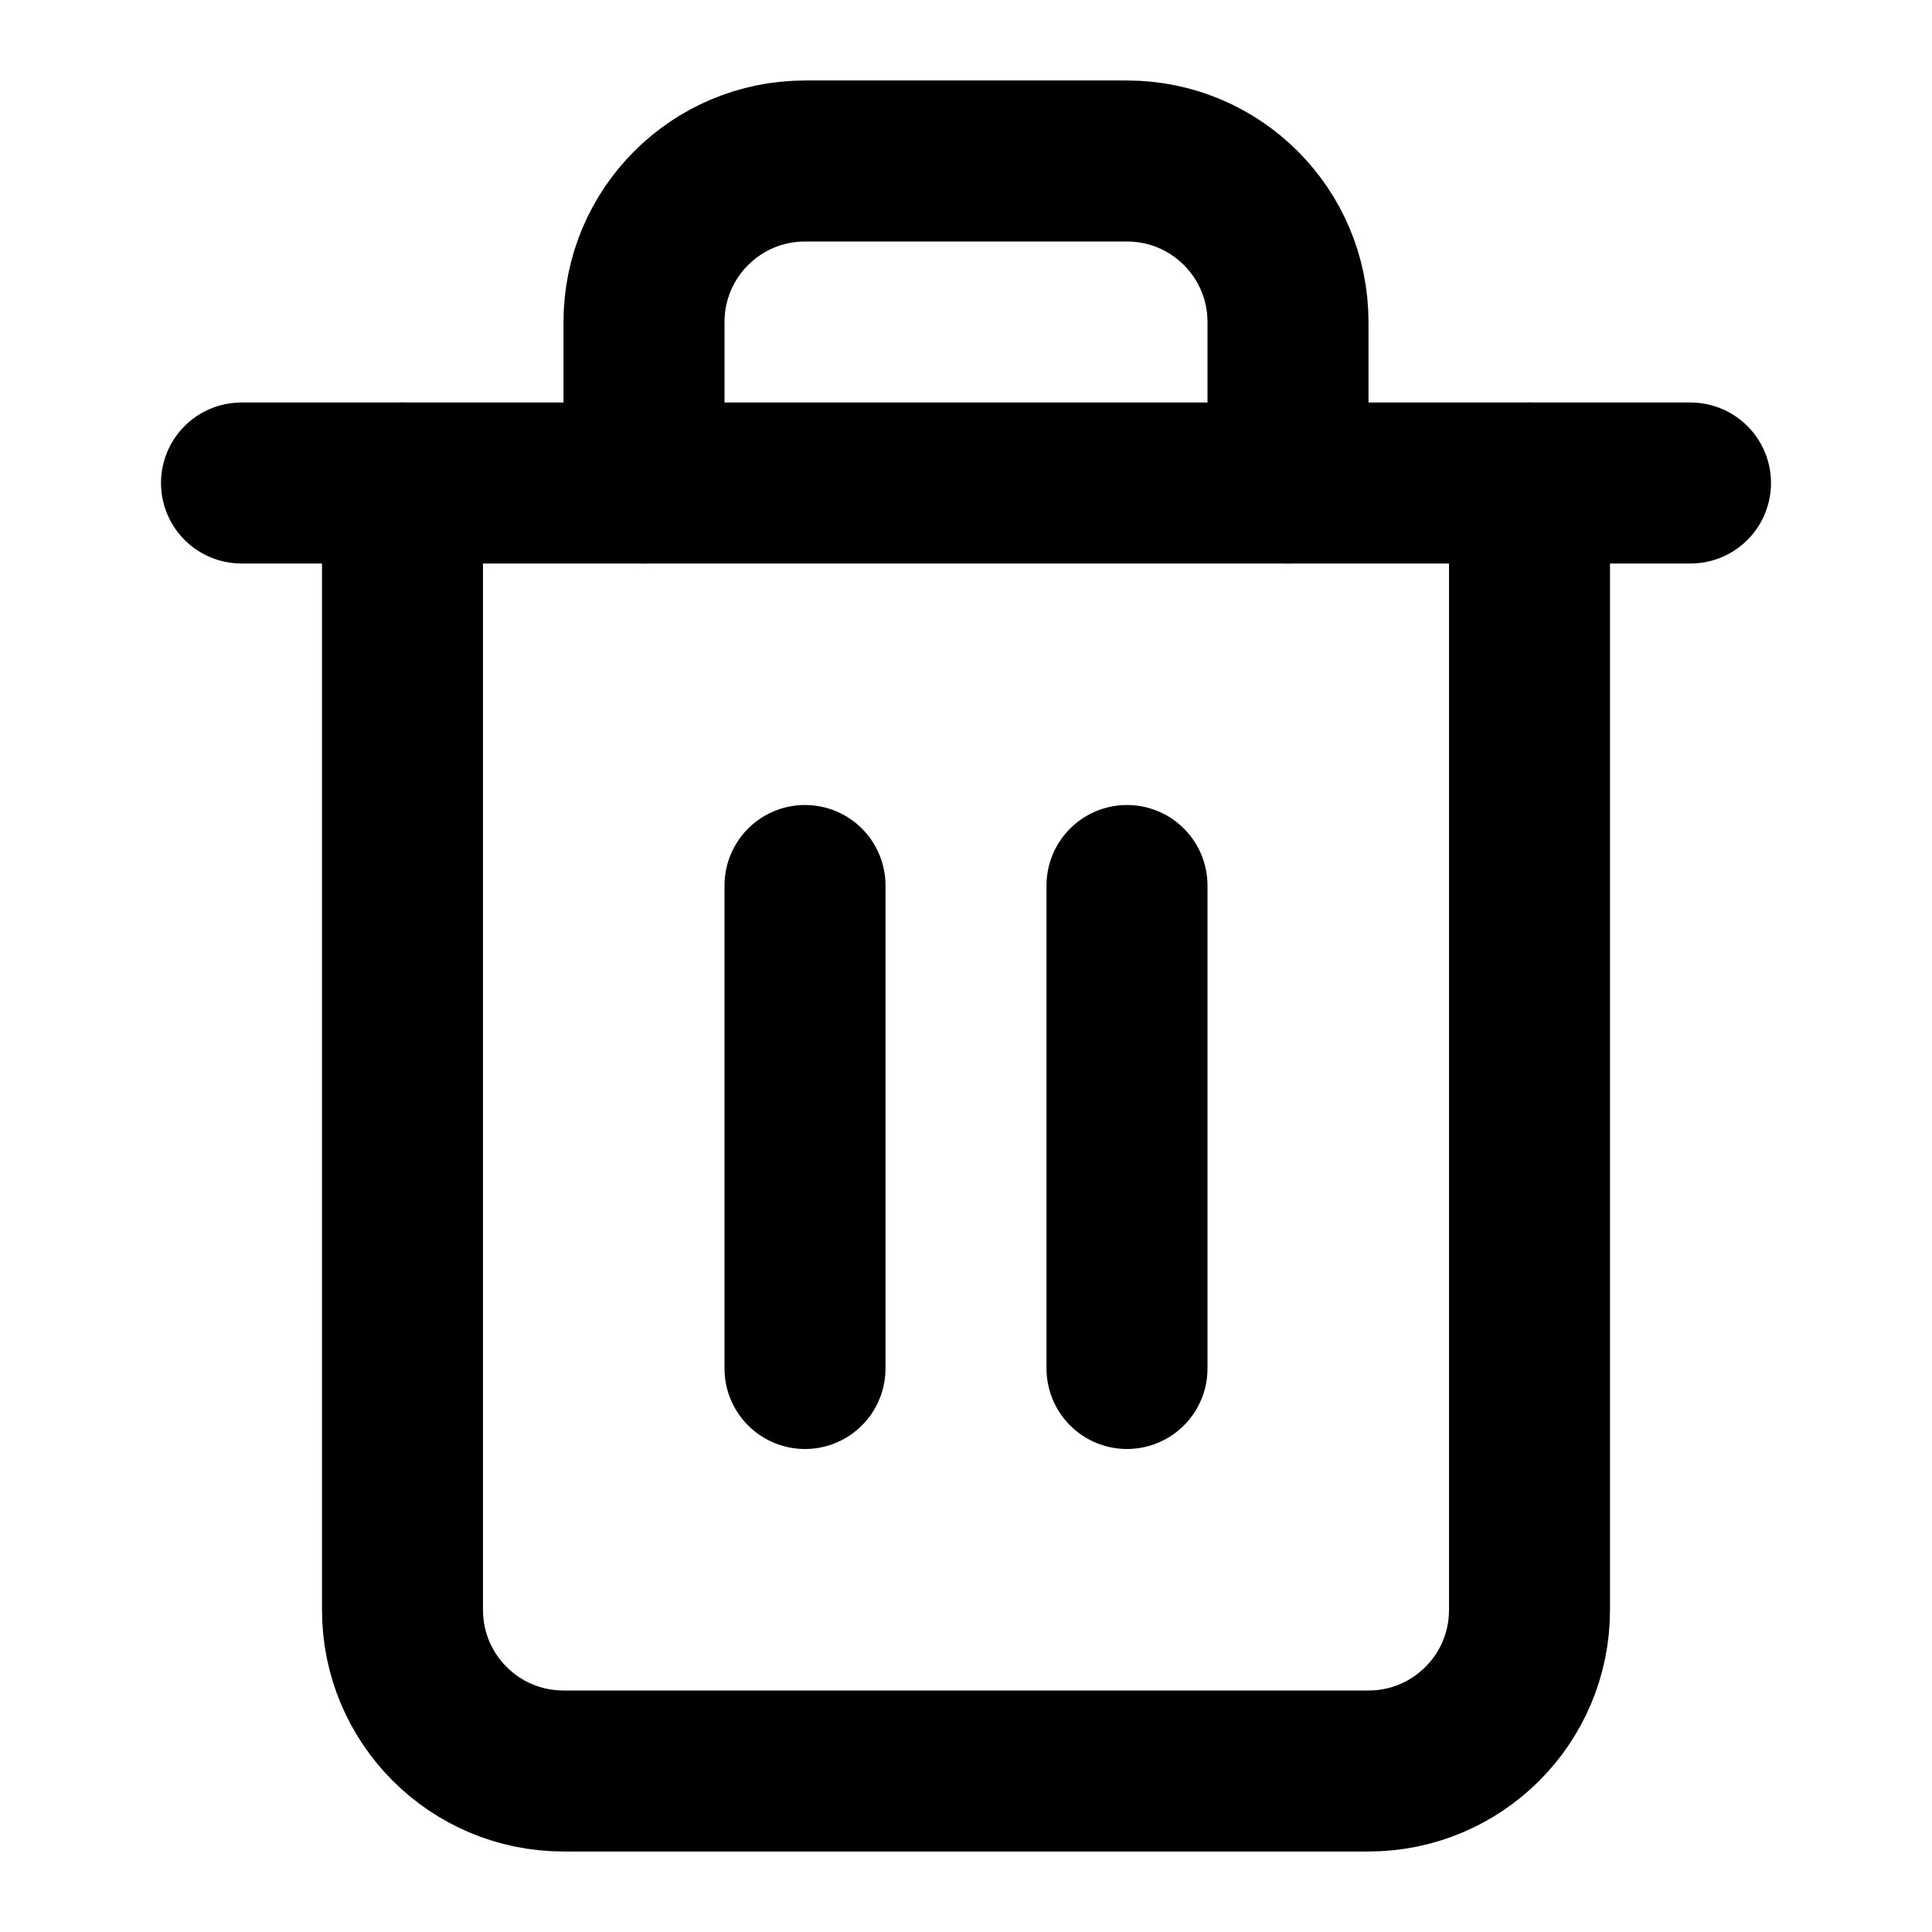
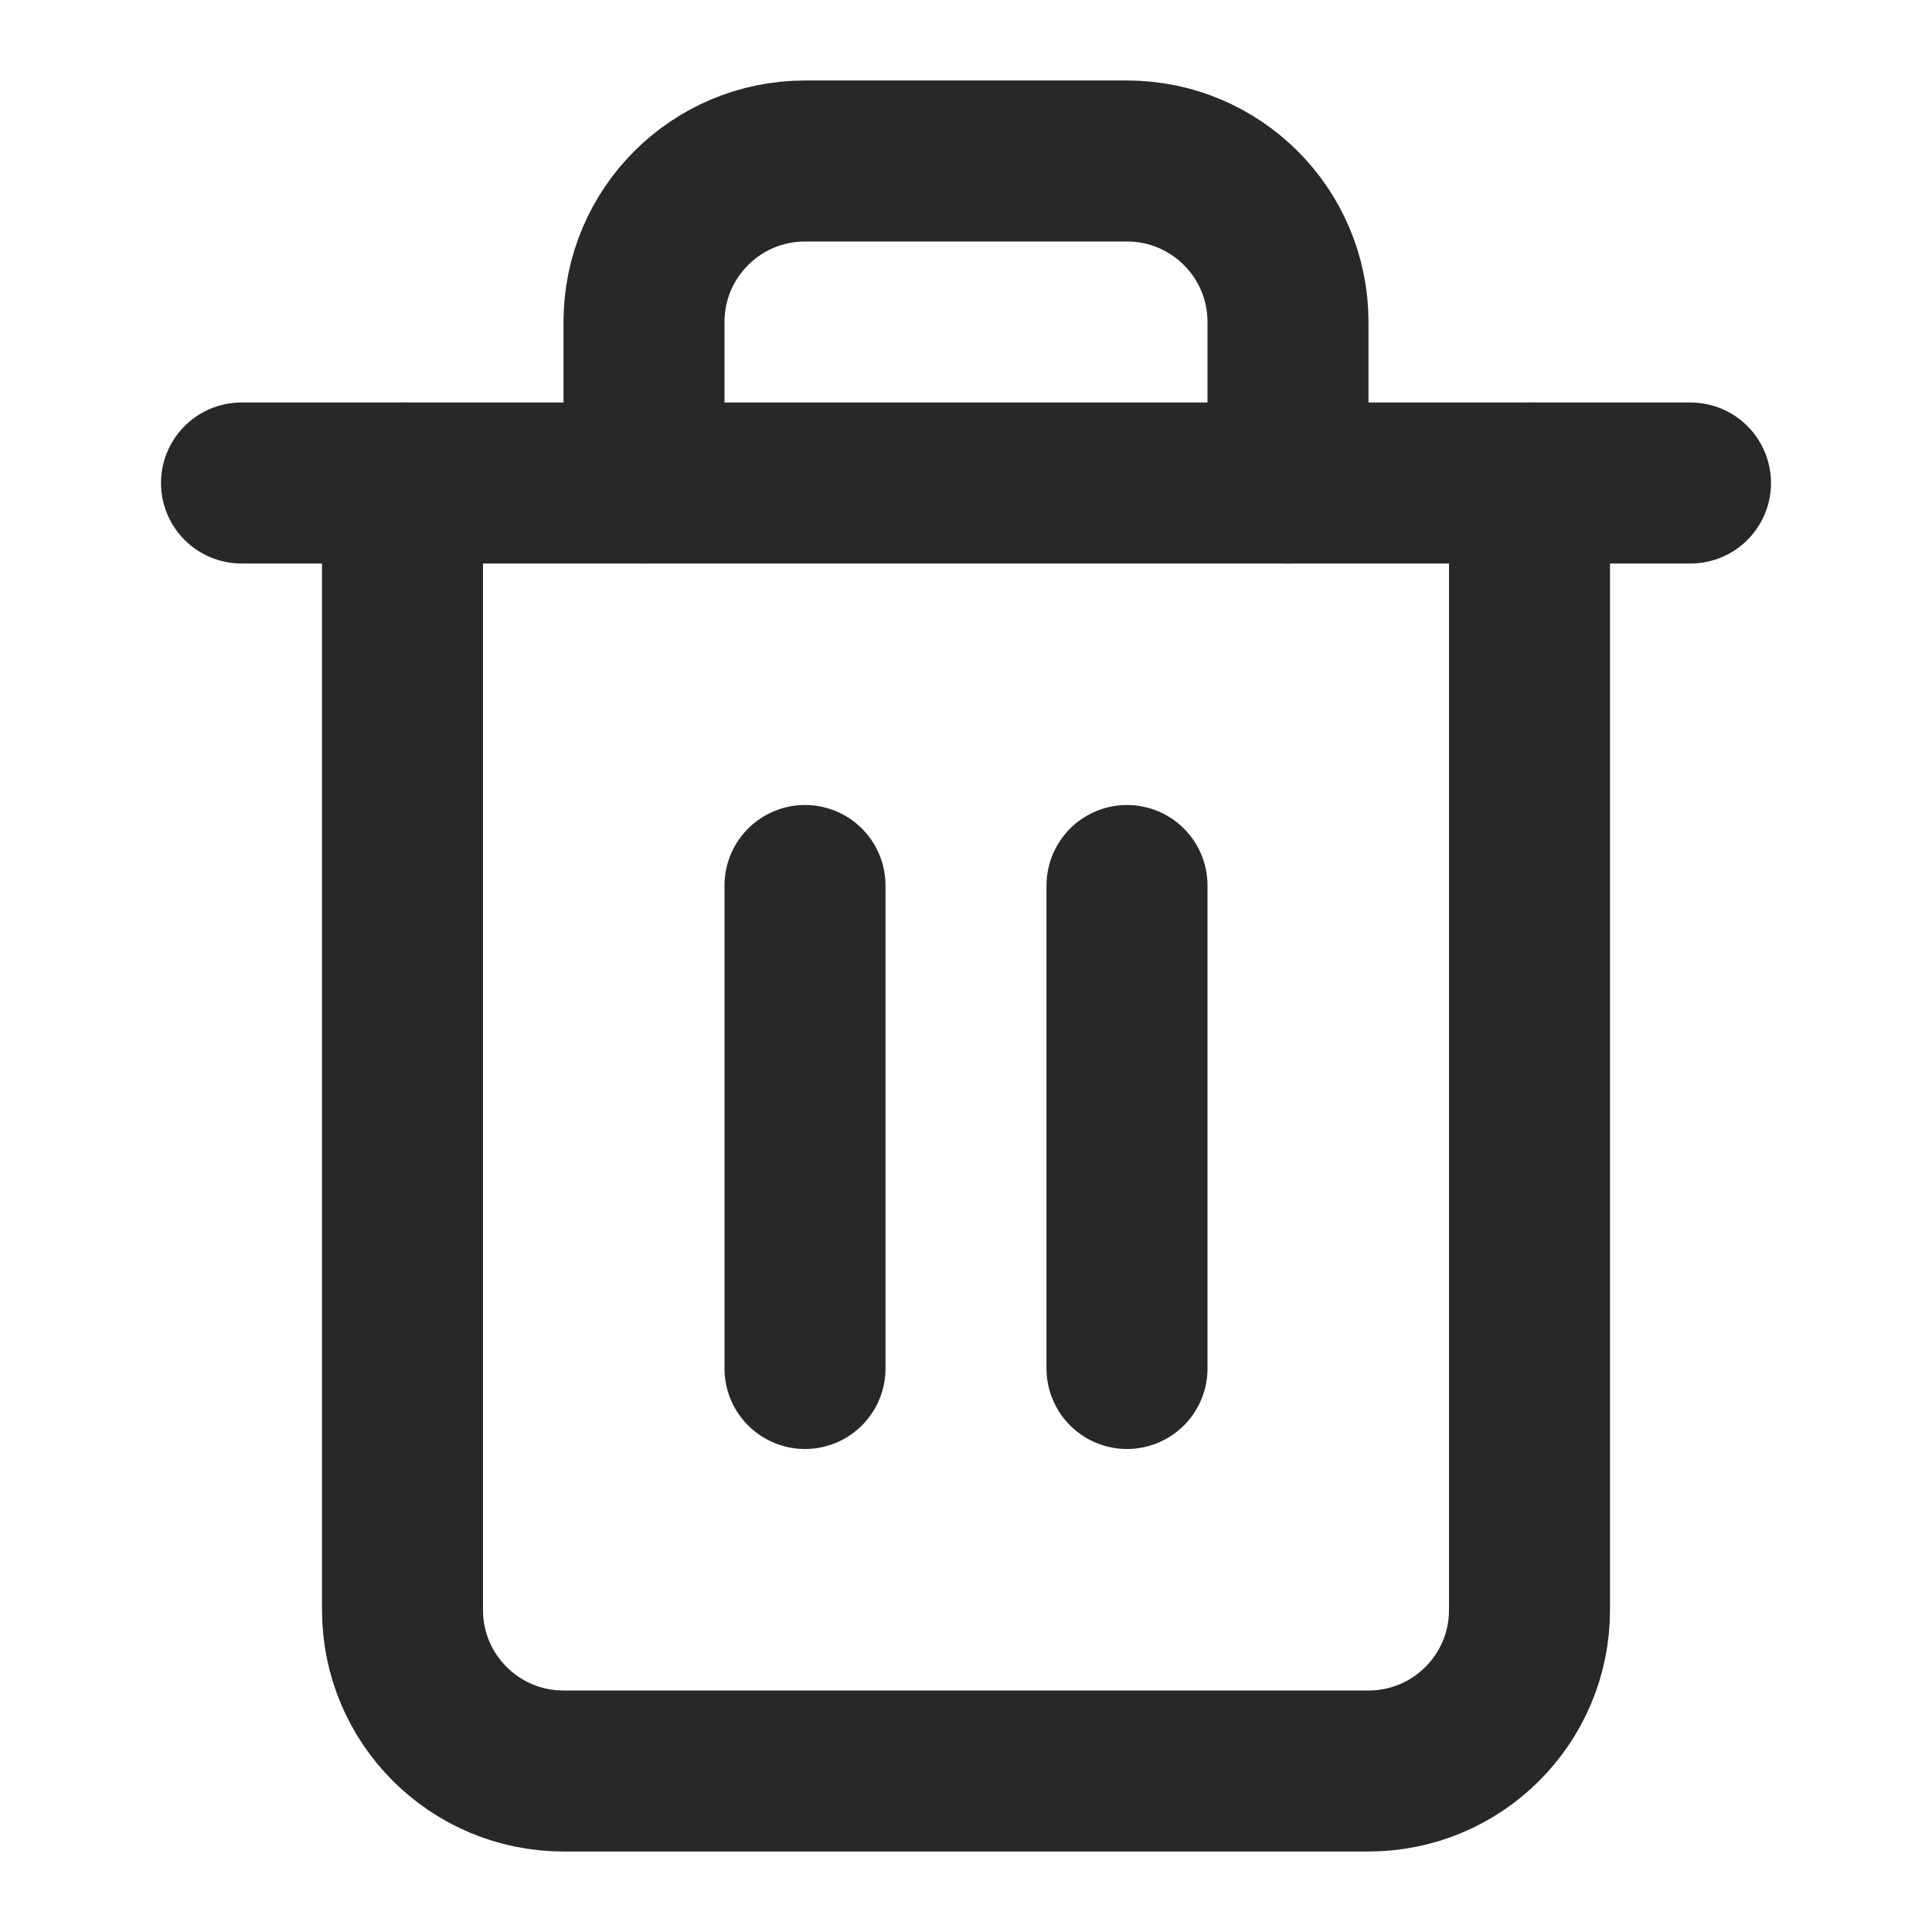
- <svg xmlns="http://www.w3.org/2000/svg" width="24" height="24" viewBox="0 0 24 24" fill="none" stroke="currentColor" stroke-width="2" stroke-linecap="round" stroke-linejoin="round" class="feather feather-trash-2">
+ <svg xmlns="http://www.w3.org/2000/svg" width="24" height="24" viewBox="0 0 24 24" fill="none" stroke="#282828" stroke-width="2" stroke-linecap="round" stroke-linejoin="round" class="feather feather-trash-2">
  <polyline points="3 6 5 6 21 6" />
  <path d="M19 6v14a2 2 0 0 1-2 2H7a2 2 0 0 1-2-2V6m3 0V4a2 2 0 0 1 2-2h4a2 2 0 0 1 2 2v2" />
  <line x1="10" y1="11" x2="10" y2="17" />
  <line x1="14" y1="11" x2="14" y2="17" />
</svg>
